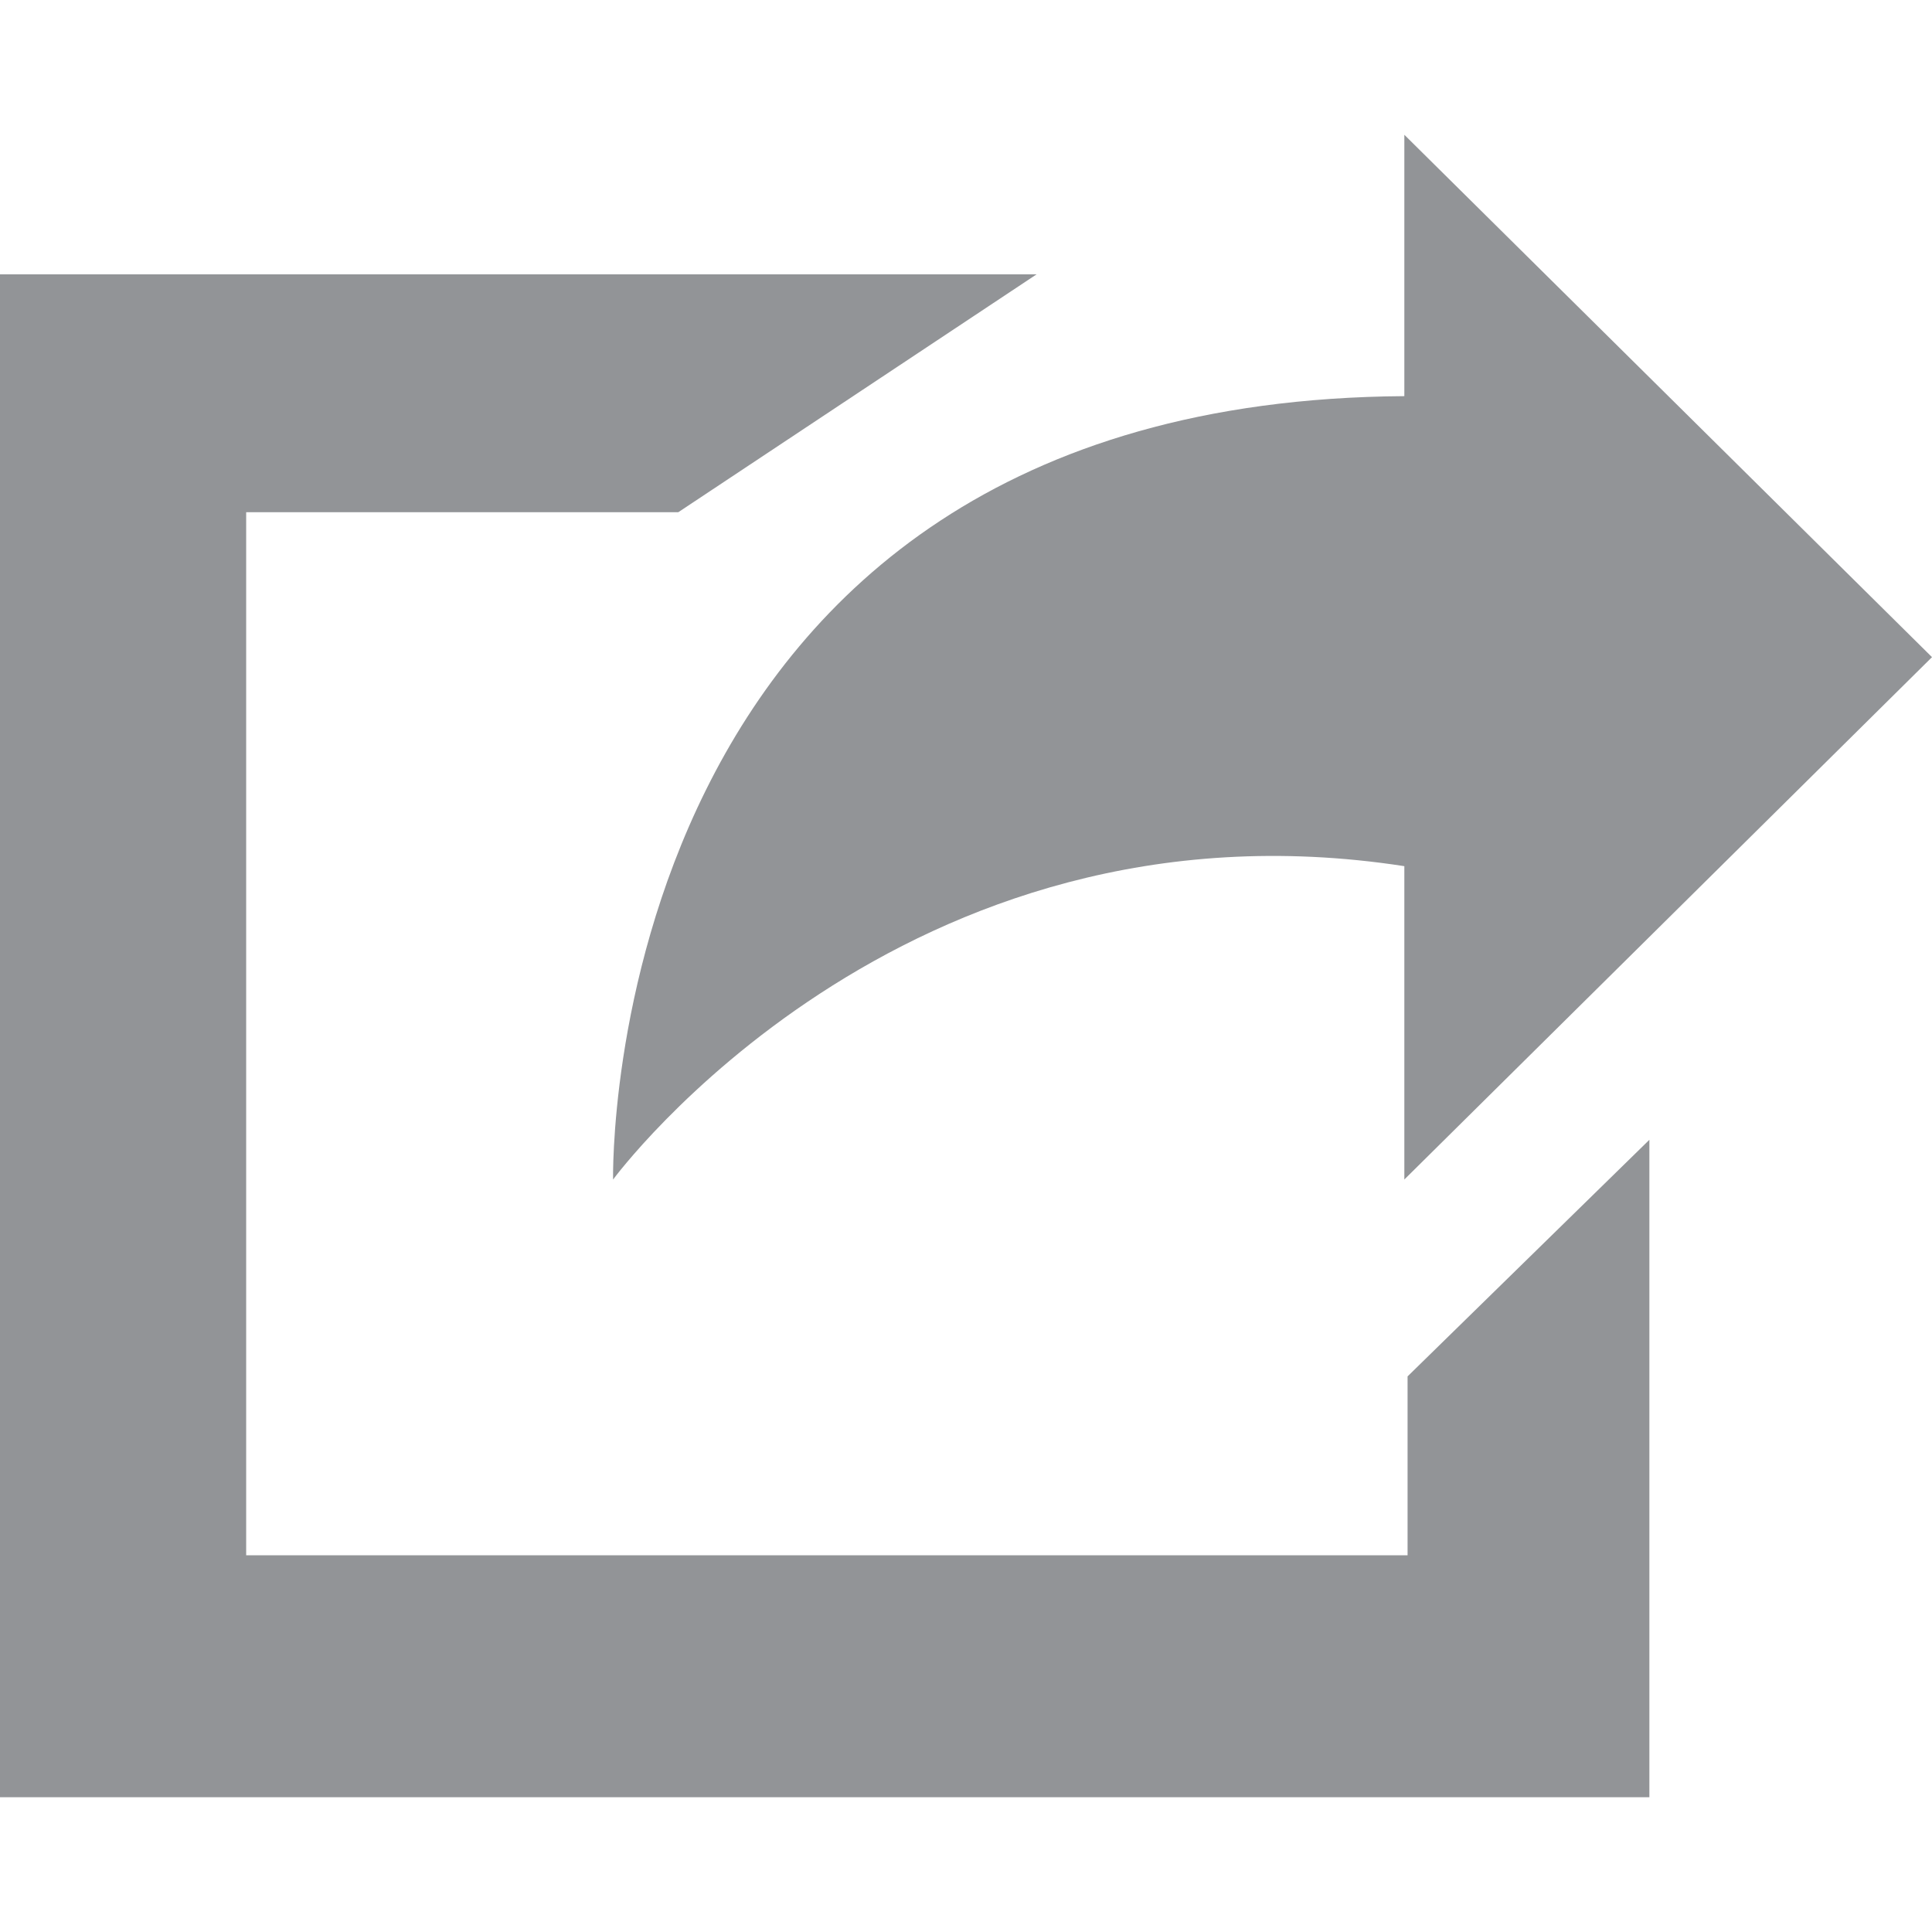
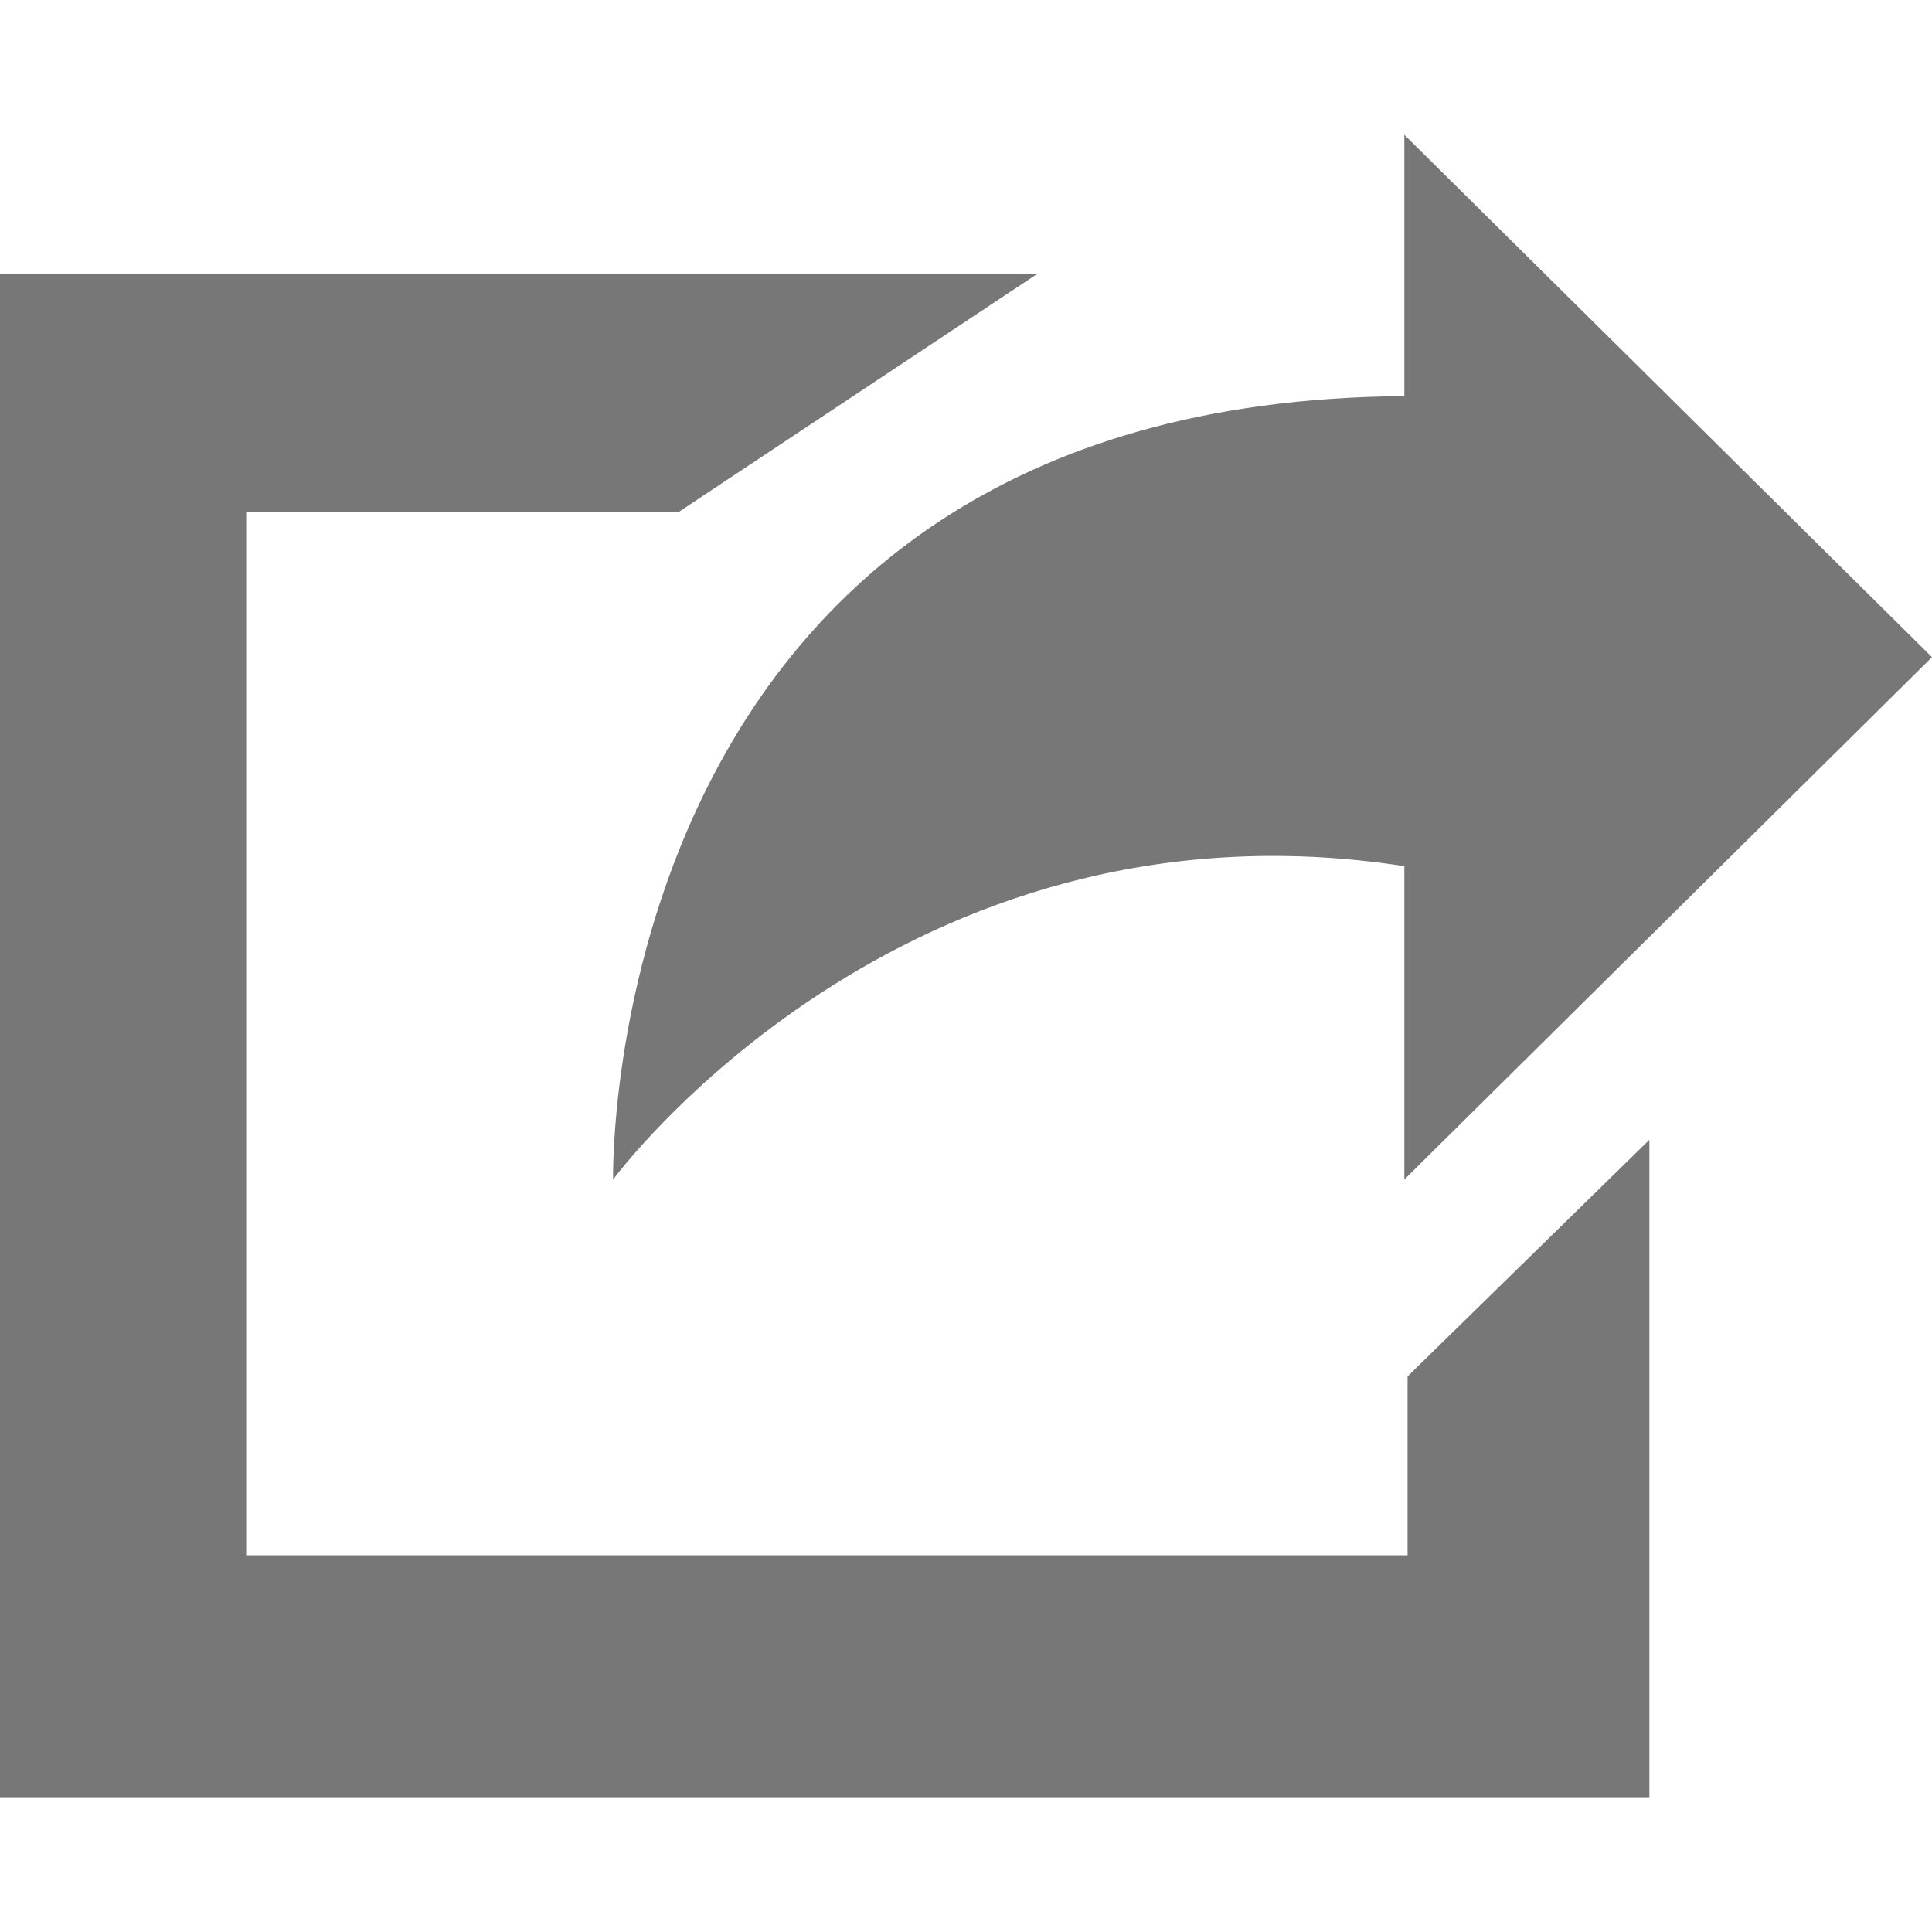
<svg xmlns="http://www.w3.org/2000/svg" version="1.1" width="64" height="64" viewBox="0 0 64 55.07" id="Untitled-Page%201" xml:space="preserve">
  <defs id="defs11">
		
		
	</defs>
  <g transform="scale(1.488372,1.488372)" id="g3794">
-     <path d="m 31.328,31.616 -25.849,0 0,-23.216 9.618,0 L 23.071,3.106 0,3.106 0,37 l 36.71,0 0,-14.632 -5.382,5.266 0,3.982 z" id="path5" style="fill:#929497;fill-opacity:1" />
-     <path d="m 31.256,16.277 0,6.975 L 43,11.626 31.256,0 l 0,5.817 C 13.291,5.934 13.645,23.253 13.645,23.253 c 0,0 6.399,-8.705 17.611,-6.975 l 0,0 z" id="path7" style="fill:#929497;fill-opacity:1" />
+     <path d="m 31.328,31.616 -25.849,0 0,-23.216 9.618,0 L 23.071,3.106 0,3.106 0,37 l 36.71,0 0,-14.632 -5.382,5.266 0,3.982 z" id="path5" style="fill:#777777;fill-opacity:1" />
+     <path d="m 31.256,16.277 0,6.975 L 43,11.626 31.256,0 l 0,5.817 C 13.291,5.934 13.645,23.253 13.645,23.253 c 0,0 6.399,-8.705 17.611,-6.975 l 0,0 z" id="path7" style="fill:#777777;fill-opacity:1" />
  </g>
</svg>
